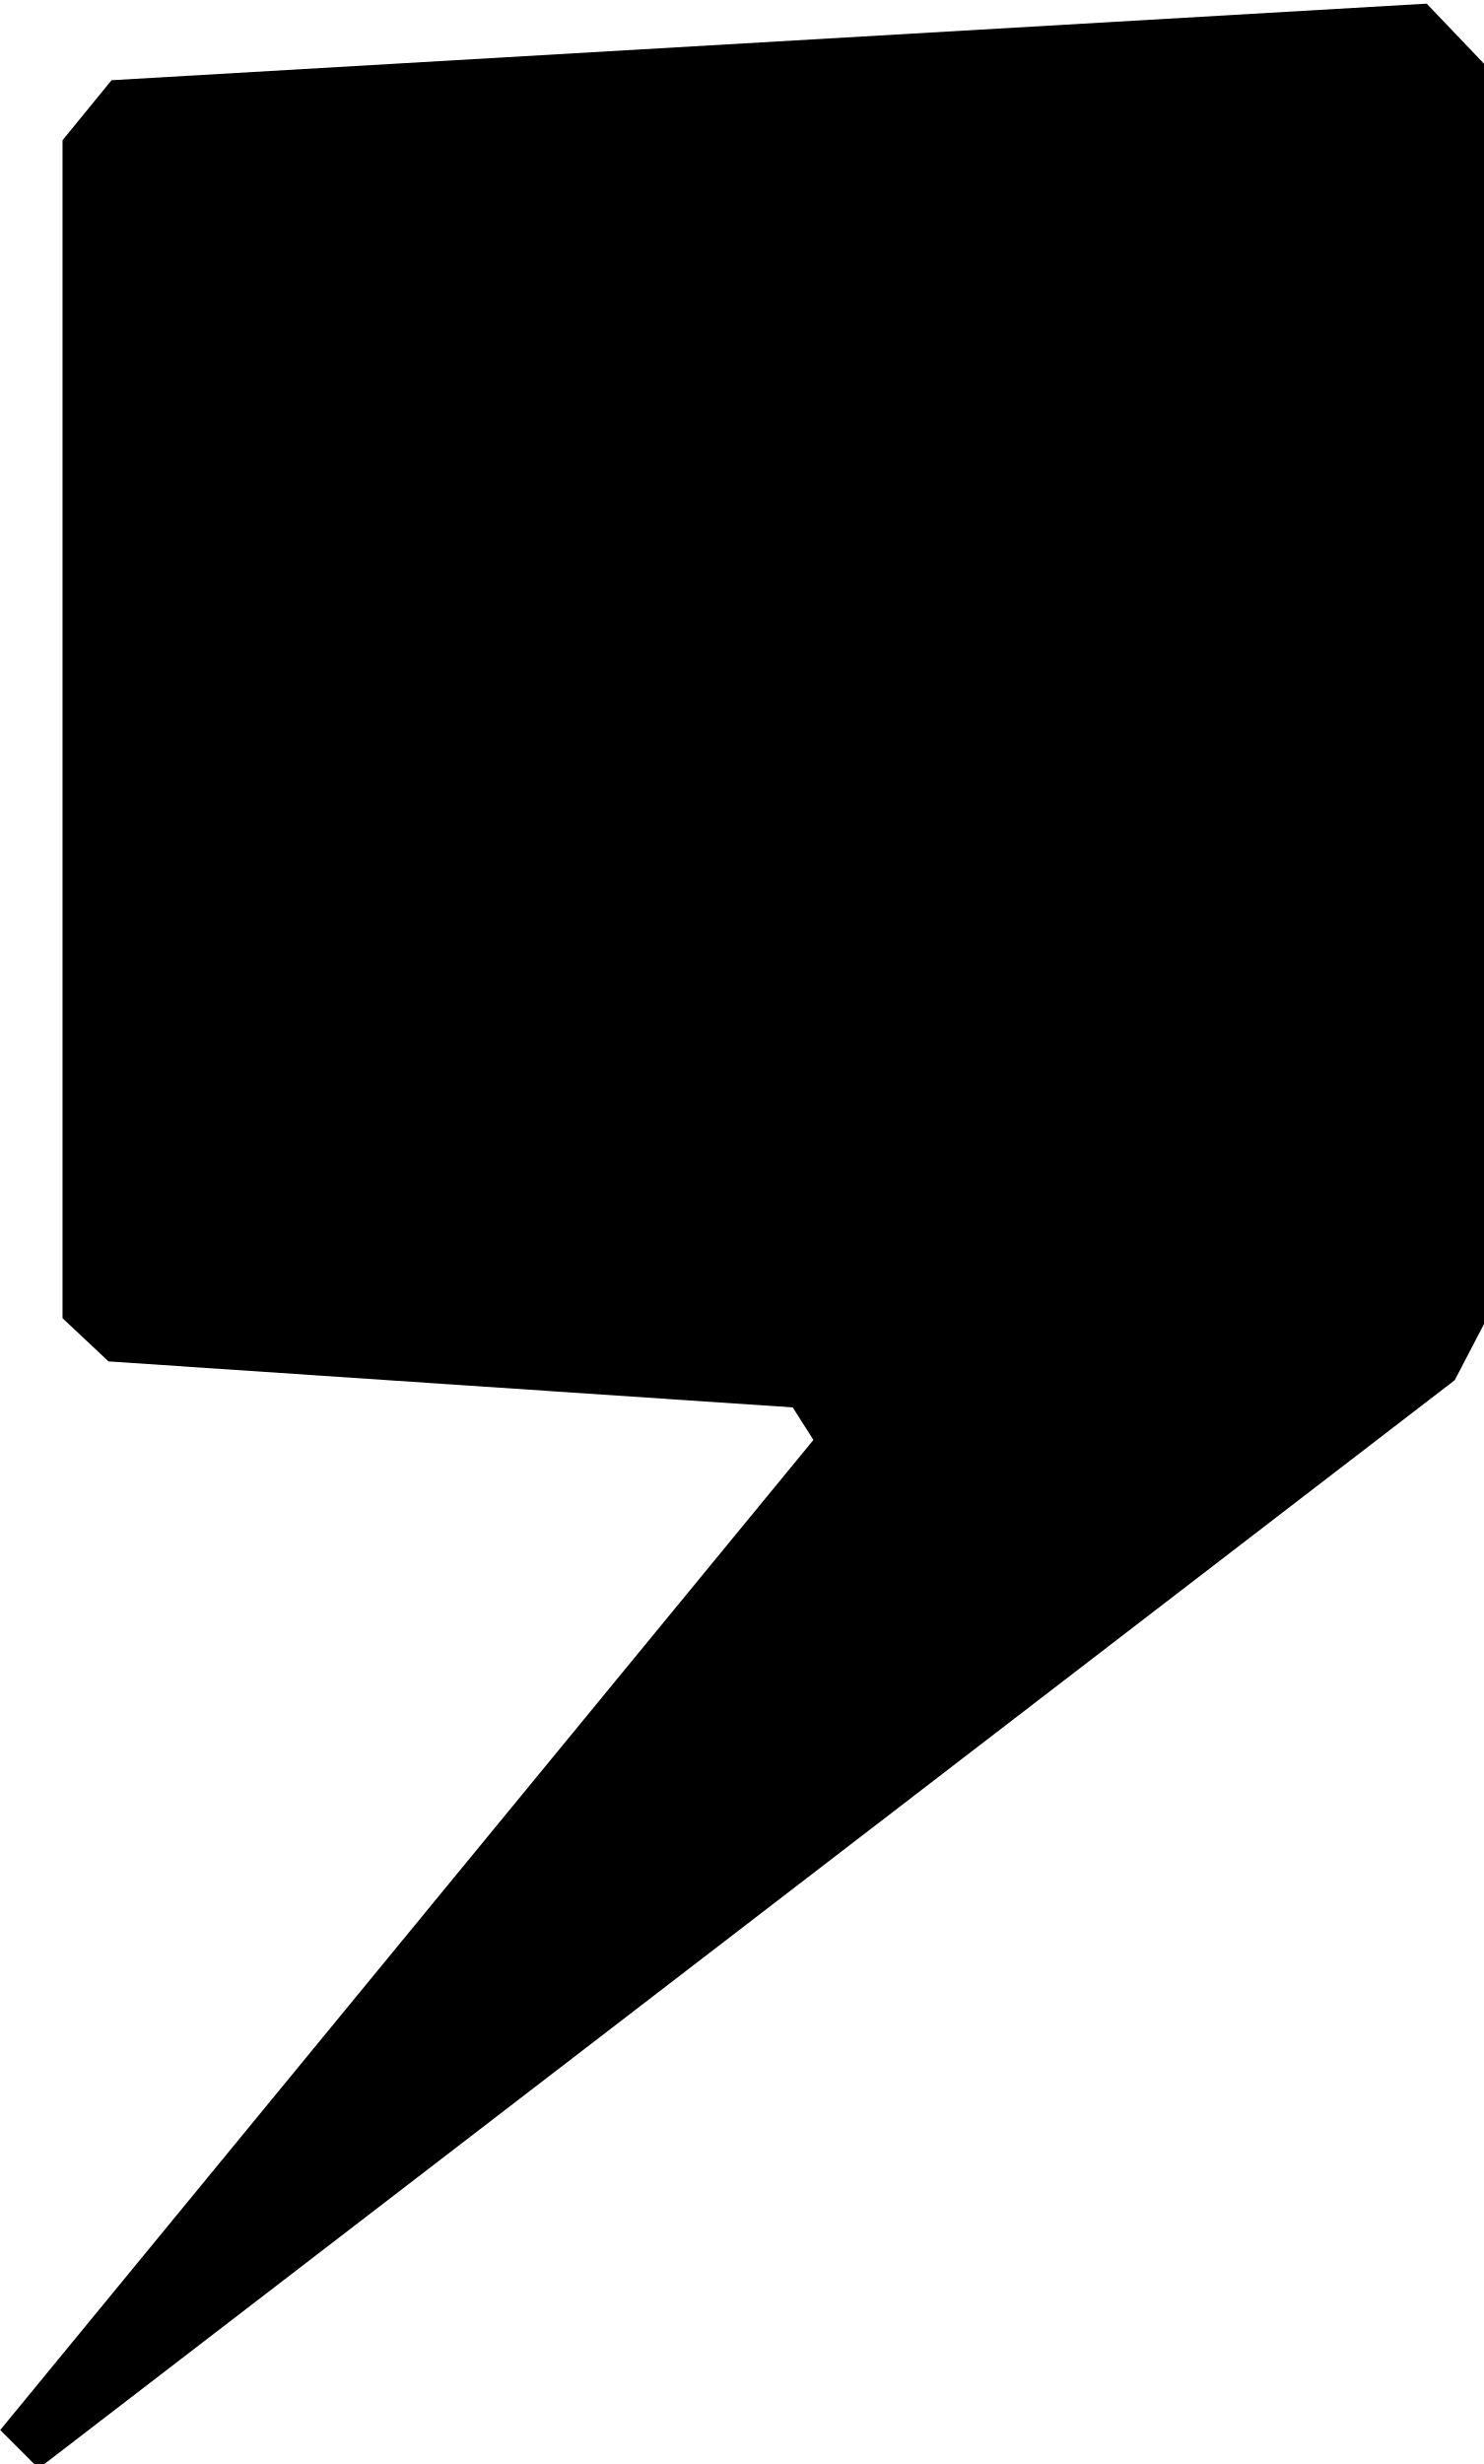
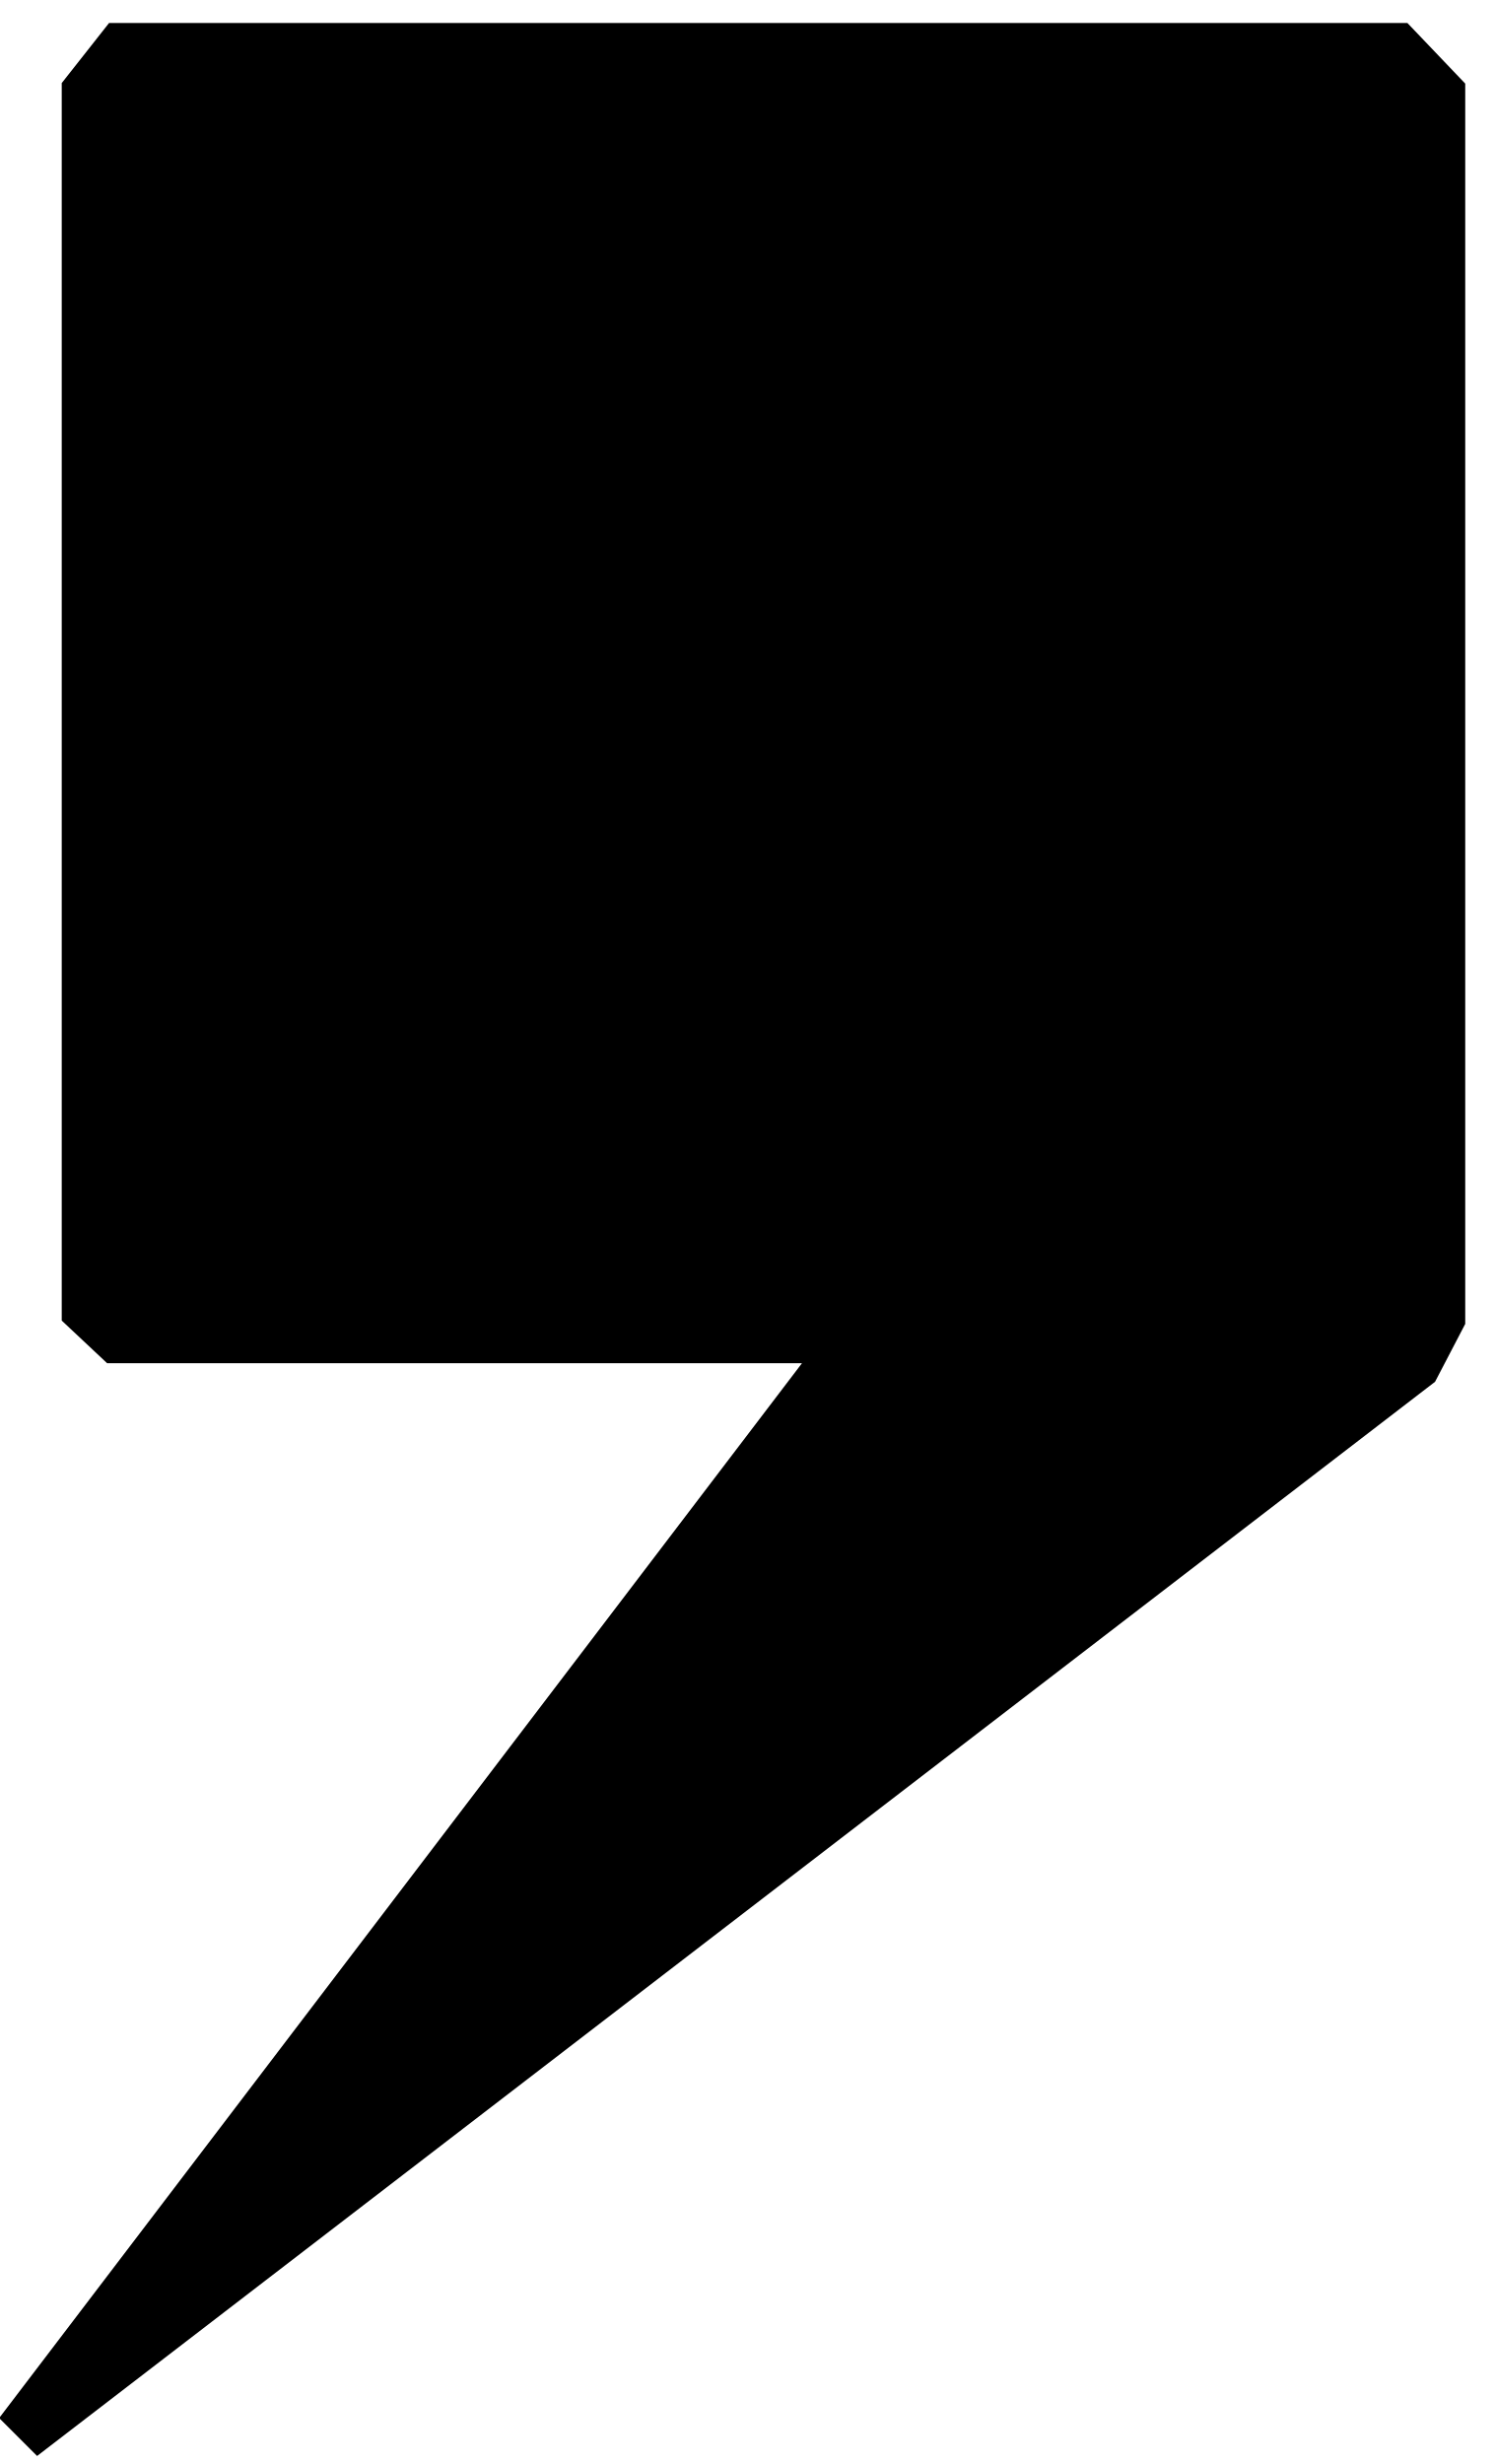
- <svg xmlns="http://www.w3.org/2000/svg" fill="currentColor" version="1.1" viewBox="0 0 52.917 87.852">
-   <g transform="translate(0 -209)">
-     <path d="m2.23 214v42l1.64 1.54 24.4 1.64.738 1.16-29 35.3 1.37 1.37 50.5-38.8 1.09-2.09v-44.8l-2.09-2.19-46.9 2.73z" />
+ <svg xmlns="http://www.w3.org/2000/svg" fill="currentColor" version="1.1" viewBox="-1 0 54 89">
+   <g transform="translate(-1 -208)">
+     <path d="m2.23 211v44.7l1.64 1.54h25.1l-29 38.1 1.37 1.37 50.5-38.8 1.09-2.09v-44.8l-2.09-2.19h-46.9z" />
  </g>
</svg>
